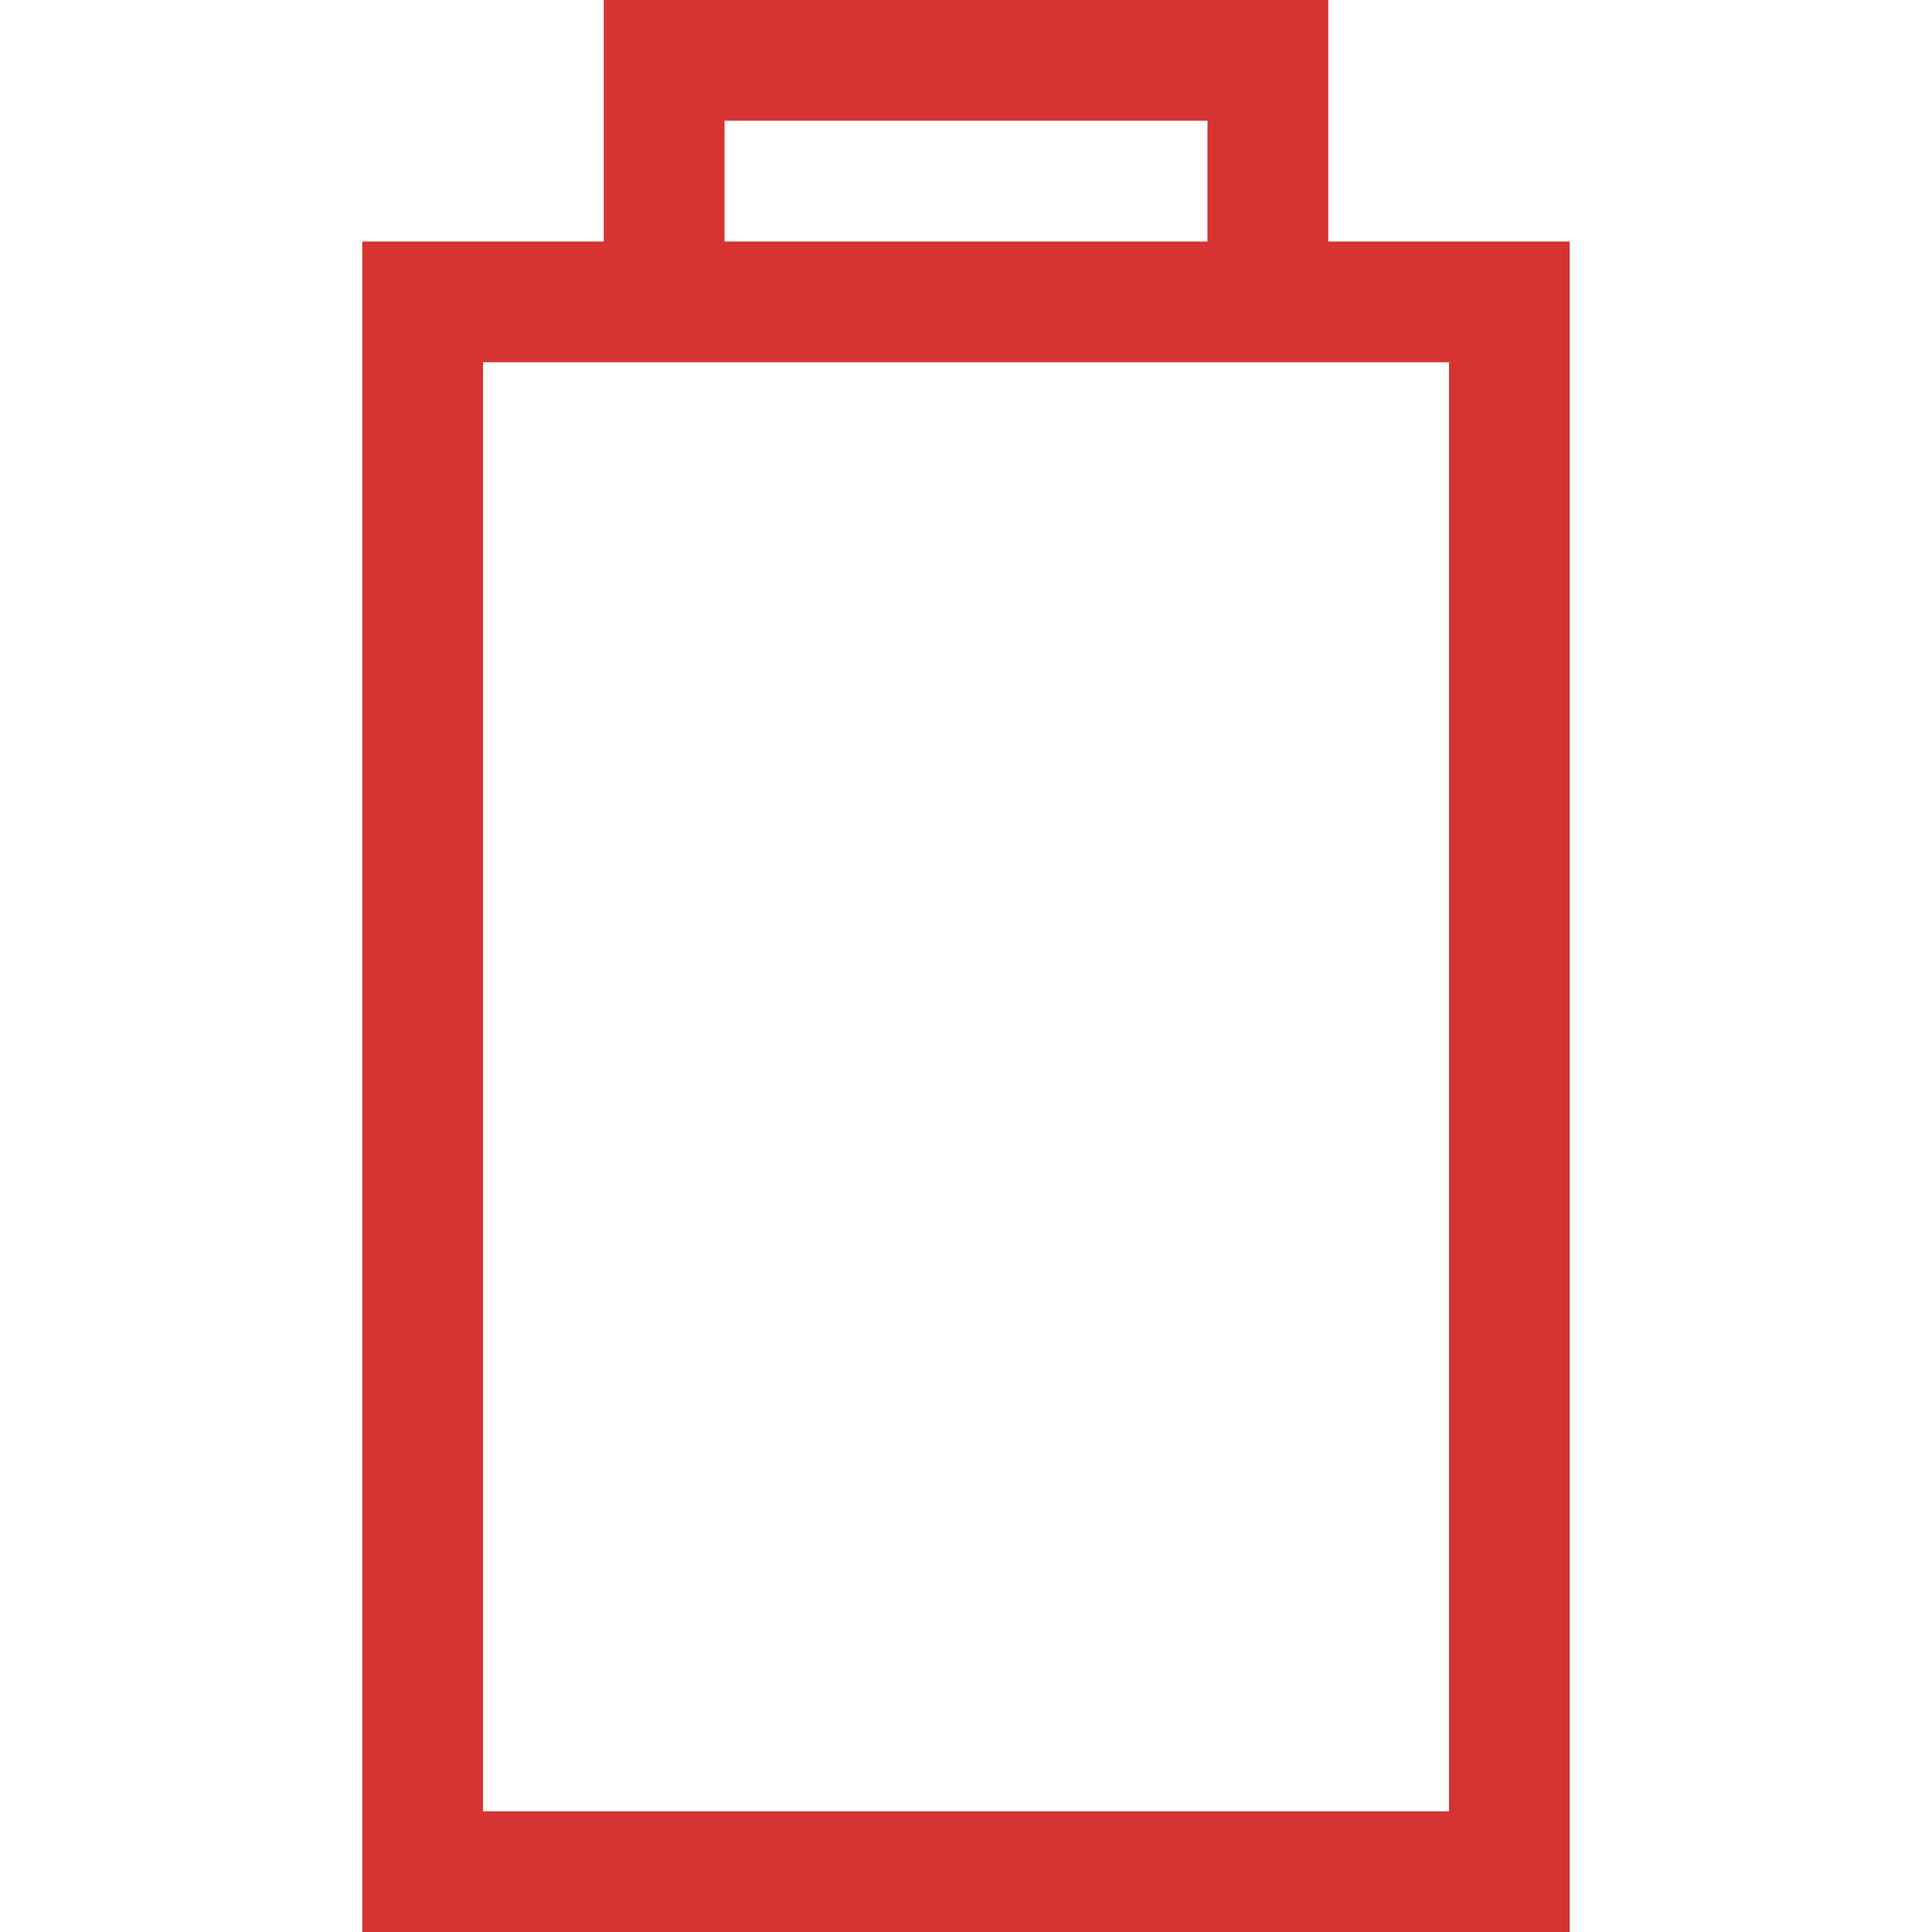
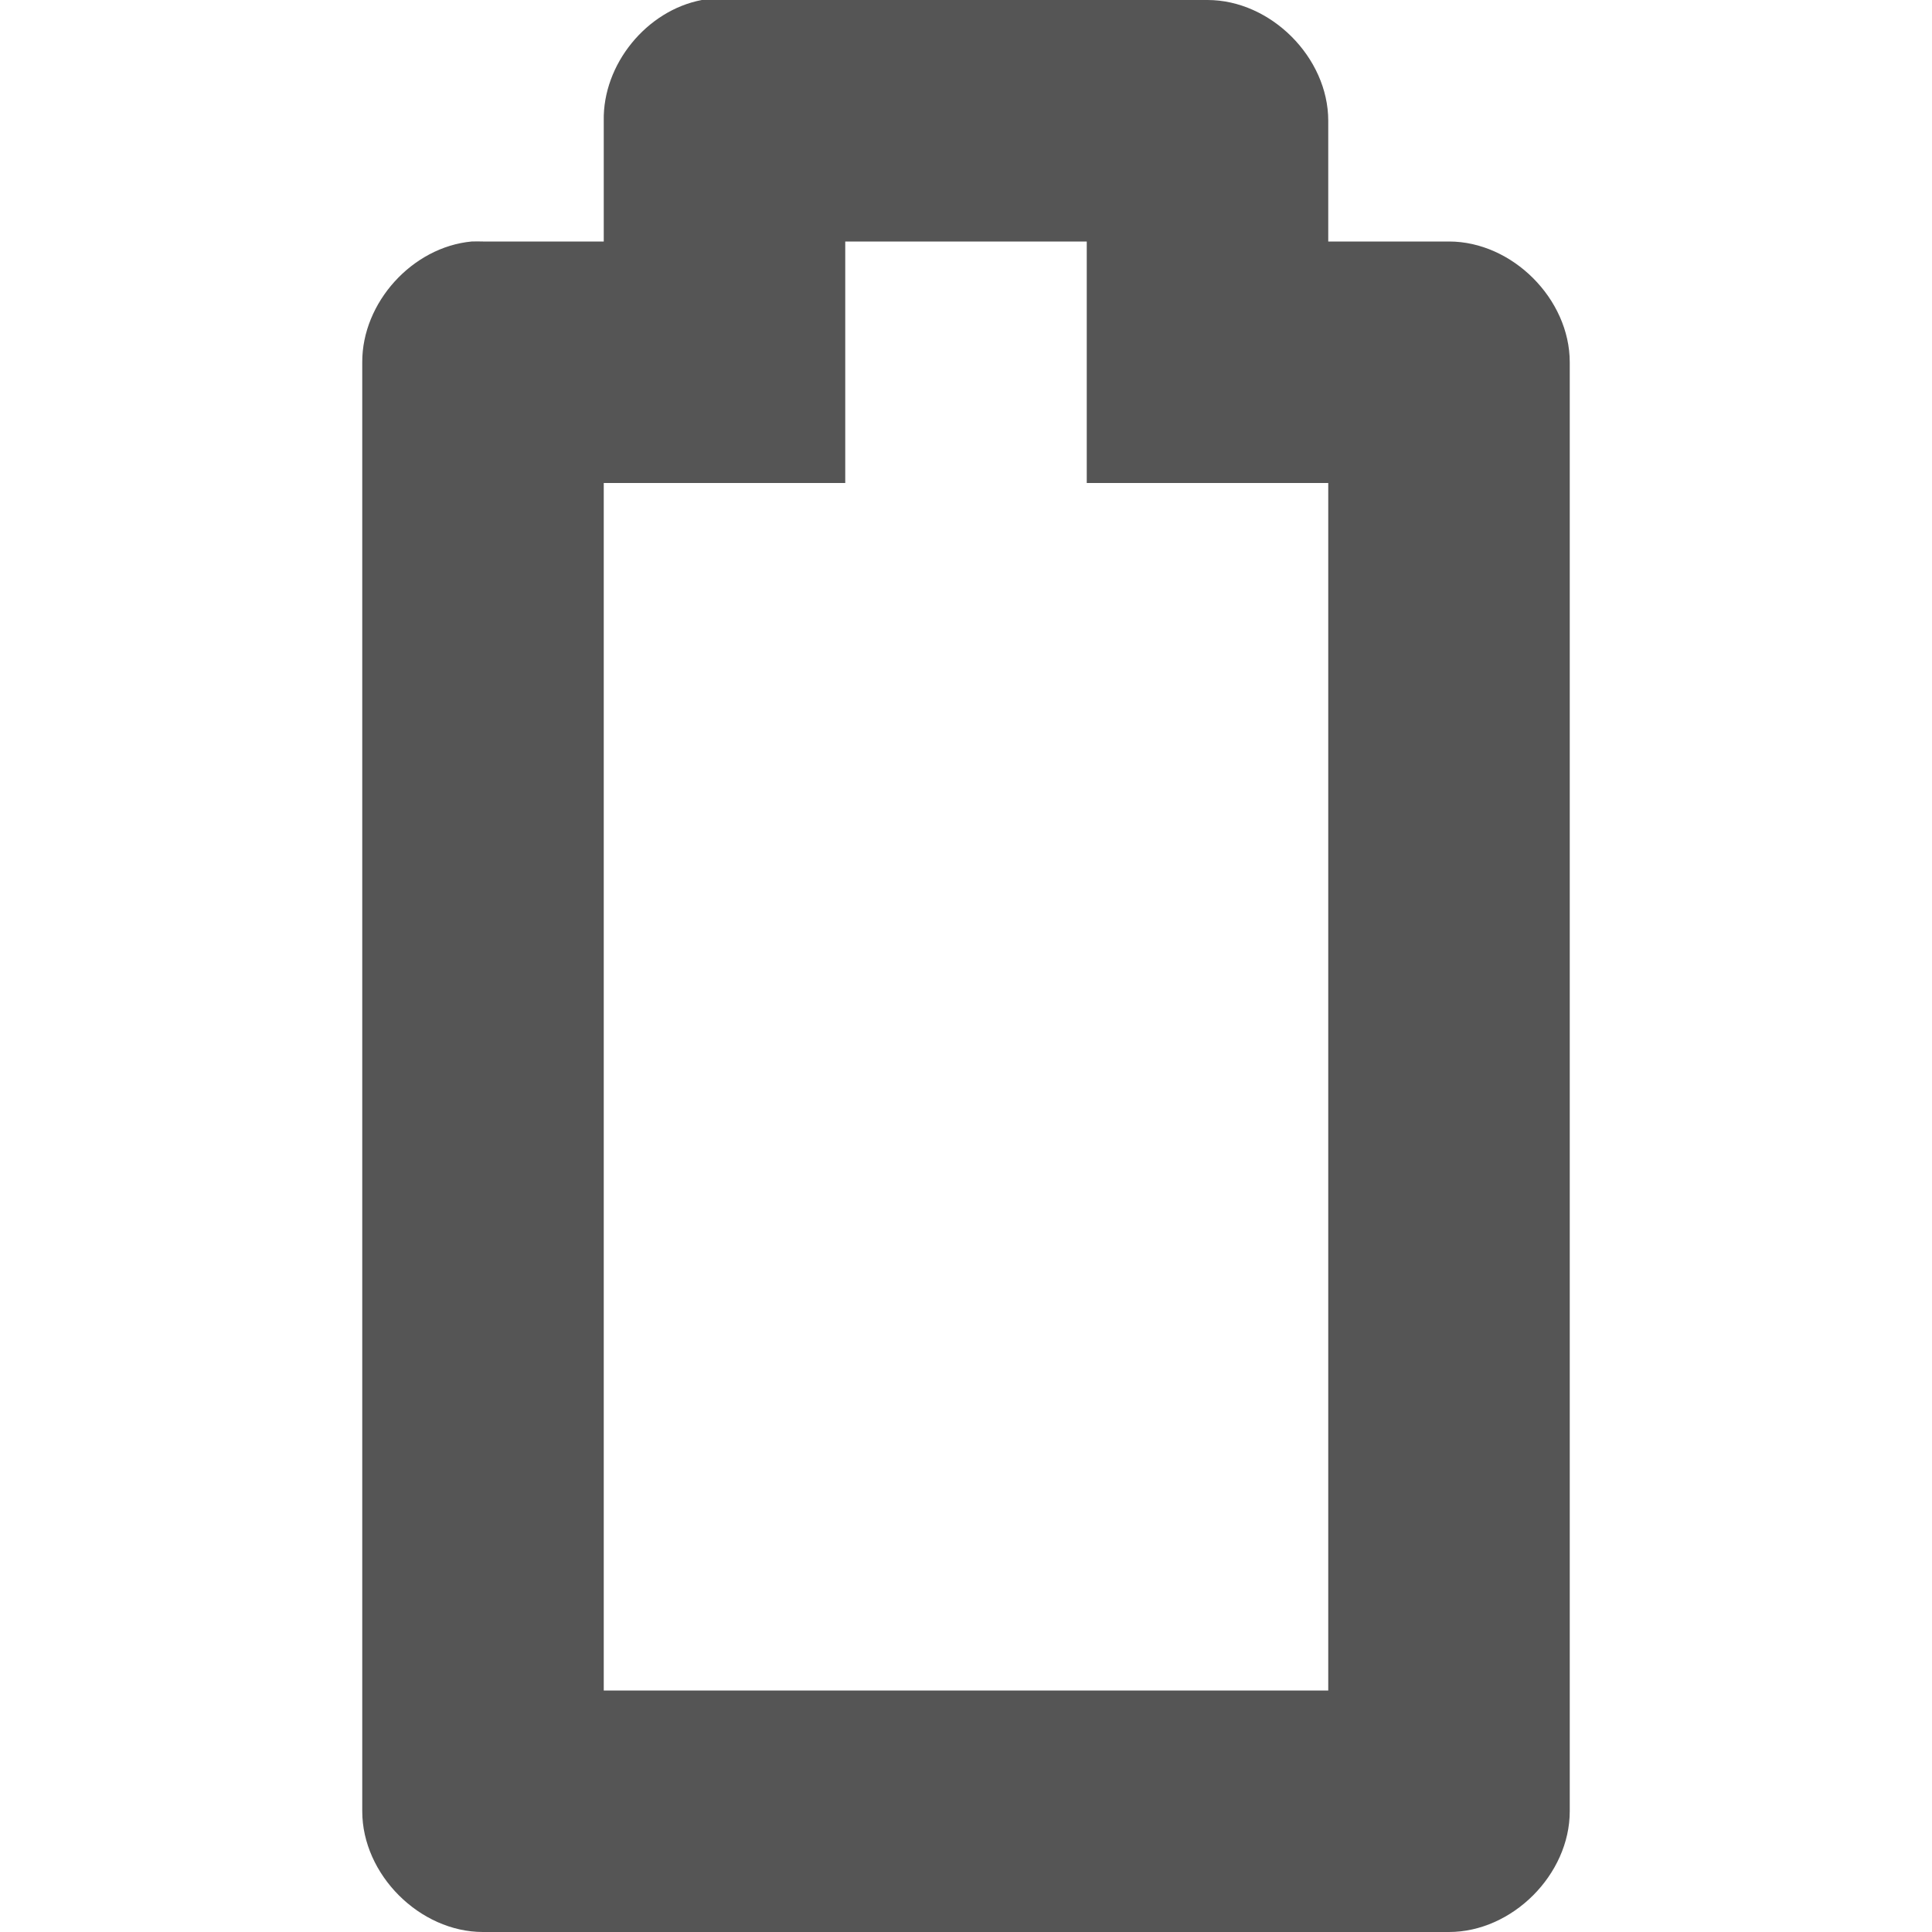
<svg xmlns="http://www.w3.org/2000/svg" id="svg3196" height="16" width="16" version="1.0">
  <defs id="defs8" />
-   <path style="font-size:medium;font-style:normal;font-variant:normal;font-weight:normal;font-stretch:normal;text-indent:0;text-align:start;text-decoration:none;line-height:normal;letter-spacing:normal;word-spacing:normal;text-transform:none;direction:ltr;block-progression:tb;writing-mode:lr-tb;text-anchor:start;baseline-shift:baseline;opacity:0.8;color:#000000;fill:#cc0000;fill-opacity:1;stroke:none;stroke-width:1;marker:none;visibility:visible;display:inline;overflow:visible;enable-background:accumulate;font-family:Sans;-inkscape-font-specification:Sans" d="M 5,0 5,2 3.5,2 3,2 l 0,0.5 0,13 0,0.5 0.5,0 9,0 0.5,0 0,-0.5 0,-13 L 13,2 12.5,2 11,2 11,0 9.5,0 6.5,0 5,0 z M 6,1 10,1 10,2 6,2 6,1 z M 4,3 12,3 12,15 4,15 4,3 z" id="rect2388" />
+   <g id="g14021-4" transform="translate(-112,-167)" style="fill:#555555;fill-opacity:1">
+     <path id="rect14006-8" d="m 117.812,167 c -0.458,0.087 -0.821,0.533 -0.812,1 l 0,1 -1,0 c -0.031,-0.001 -0.062,-0.001 -0.094,0 -0.492,0.046 -0.908,0.506 -0.906,1 l 0,12 c 5e-5,0.524 0.476,1 1,1 l 8,0 c 0.524,-5e-5 1,-0.476 1,-1 l 0,-12 c -5e-5,-0.524 -0.476,-1 -1,-1 l -1,0 0,-1 c -5e-5,-0.524 -0.476,-1 -1,-1 l -4,0 c -0.031,-0.001 -0.062,-0.001 -0.094,0 -0.031,-0.001 -0.062,-0.001 -0.094,0 z m -0.812,4 2,0 0,-2 2,0 0,2 2,0 0,10 -6,0 z" style="font-size:medium;font-style:normal;font-variant:normal;font-weight:normal;font-stretch:normal;text-indent:0;text-align:start;text-decoration:none;line-height:normal;letter-spacing:normal;word-spacing:normal;text-transform:none;direction:ltr;block-progression:tb;writing-mode:lr-tb;text-anchor:start;baseline-shift:baseline;color:#000000;fill:#555555;fill-opacity:1;fill-rule:nonzero;stroke:none;stroke-width:2;marker:none;visibility:visible;display:inline;overflow:visible;enable-background:accumulate;font-family:Sans;-inkscape-font-specification:Sans" />
+   </g>
</svg>
